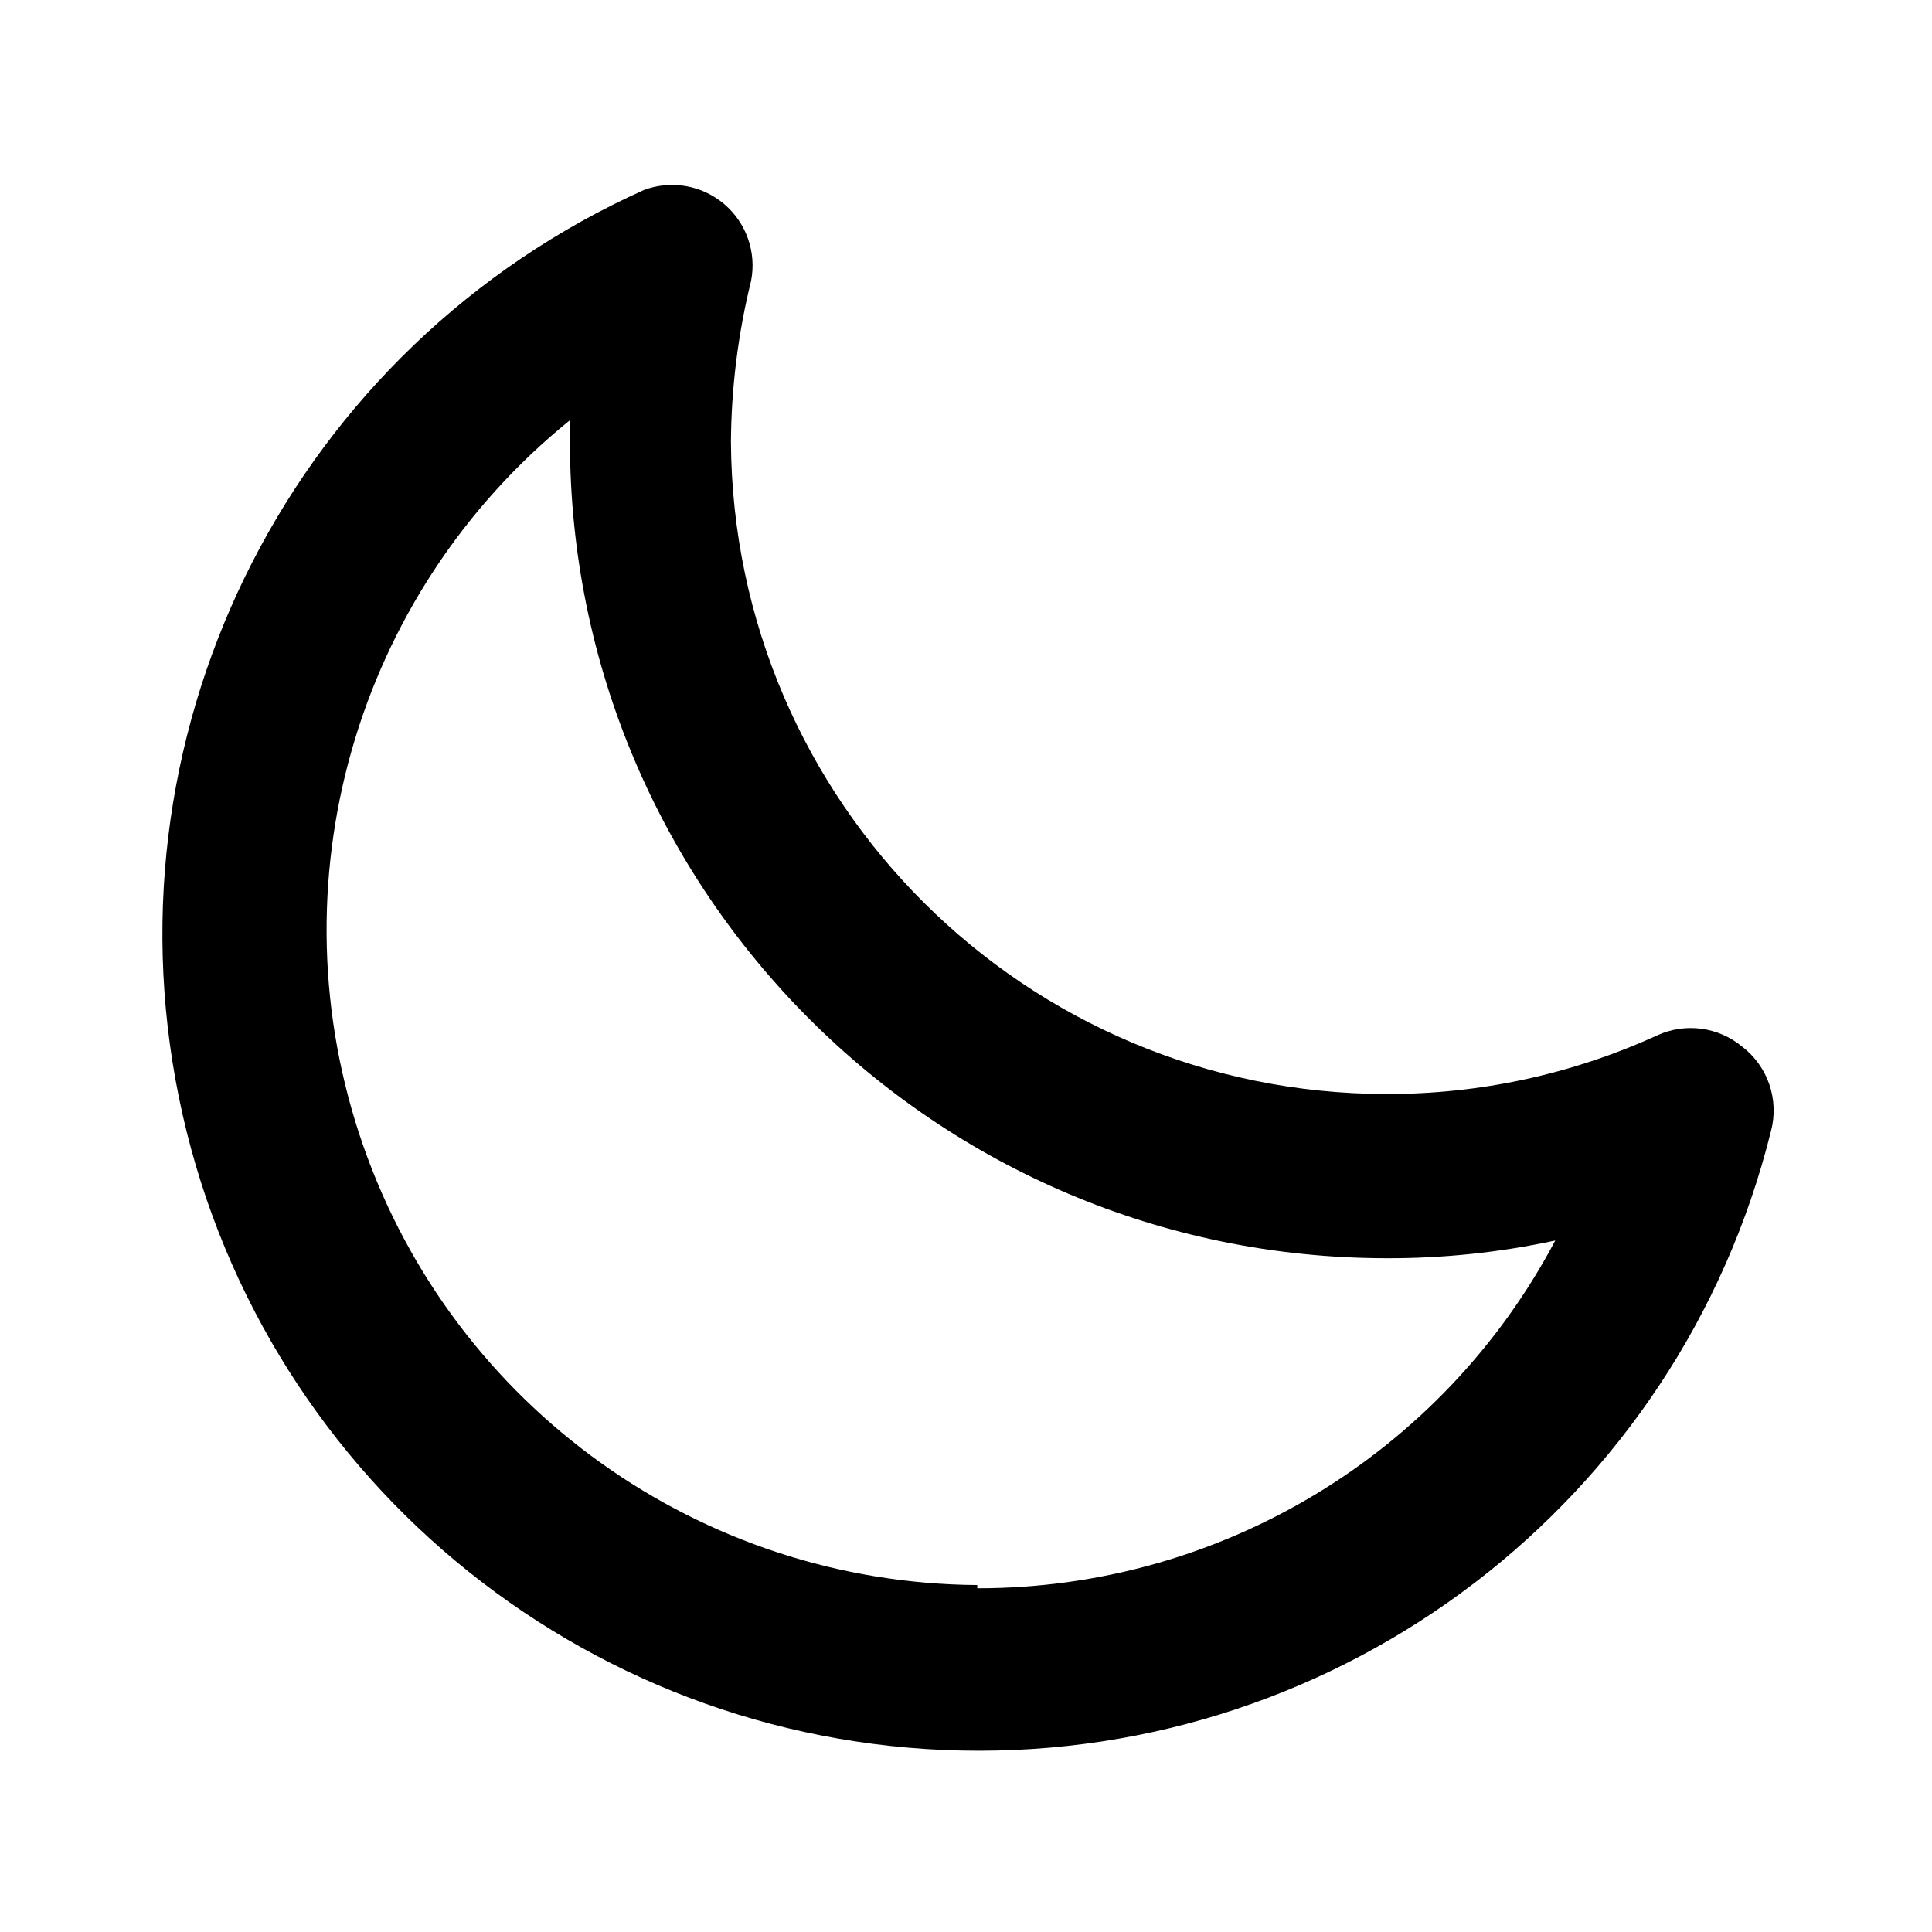
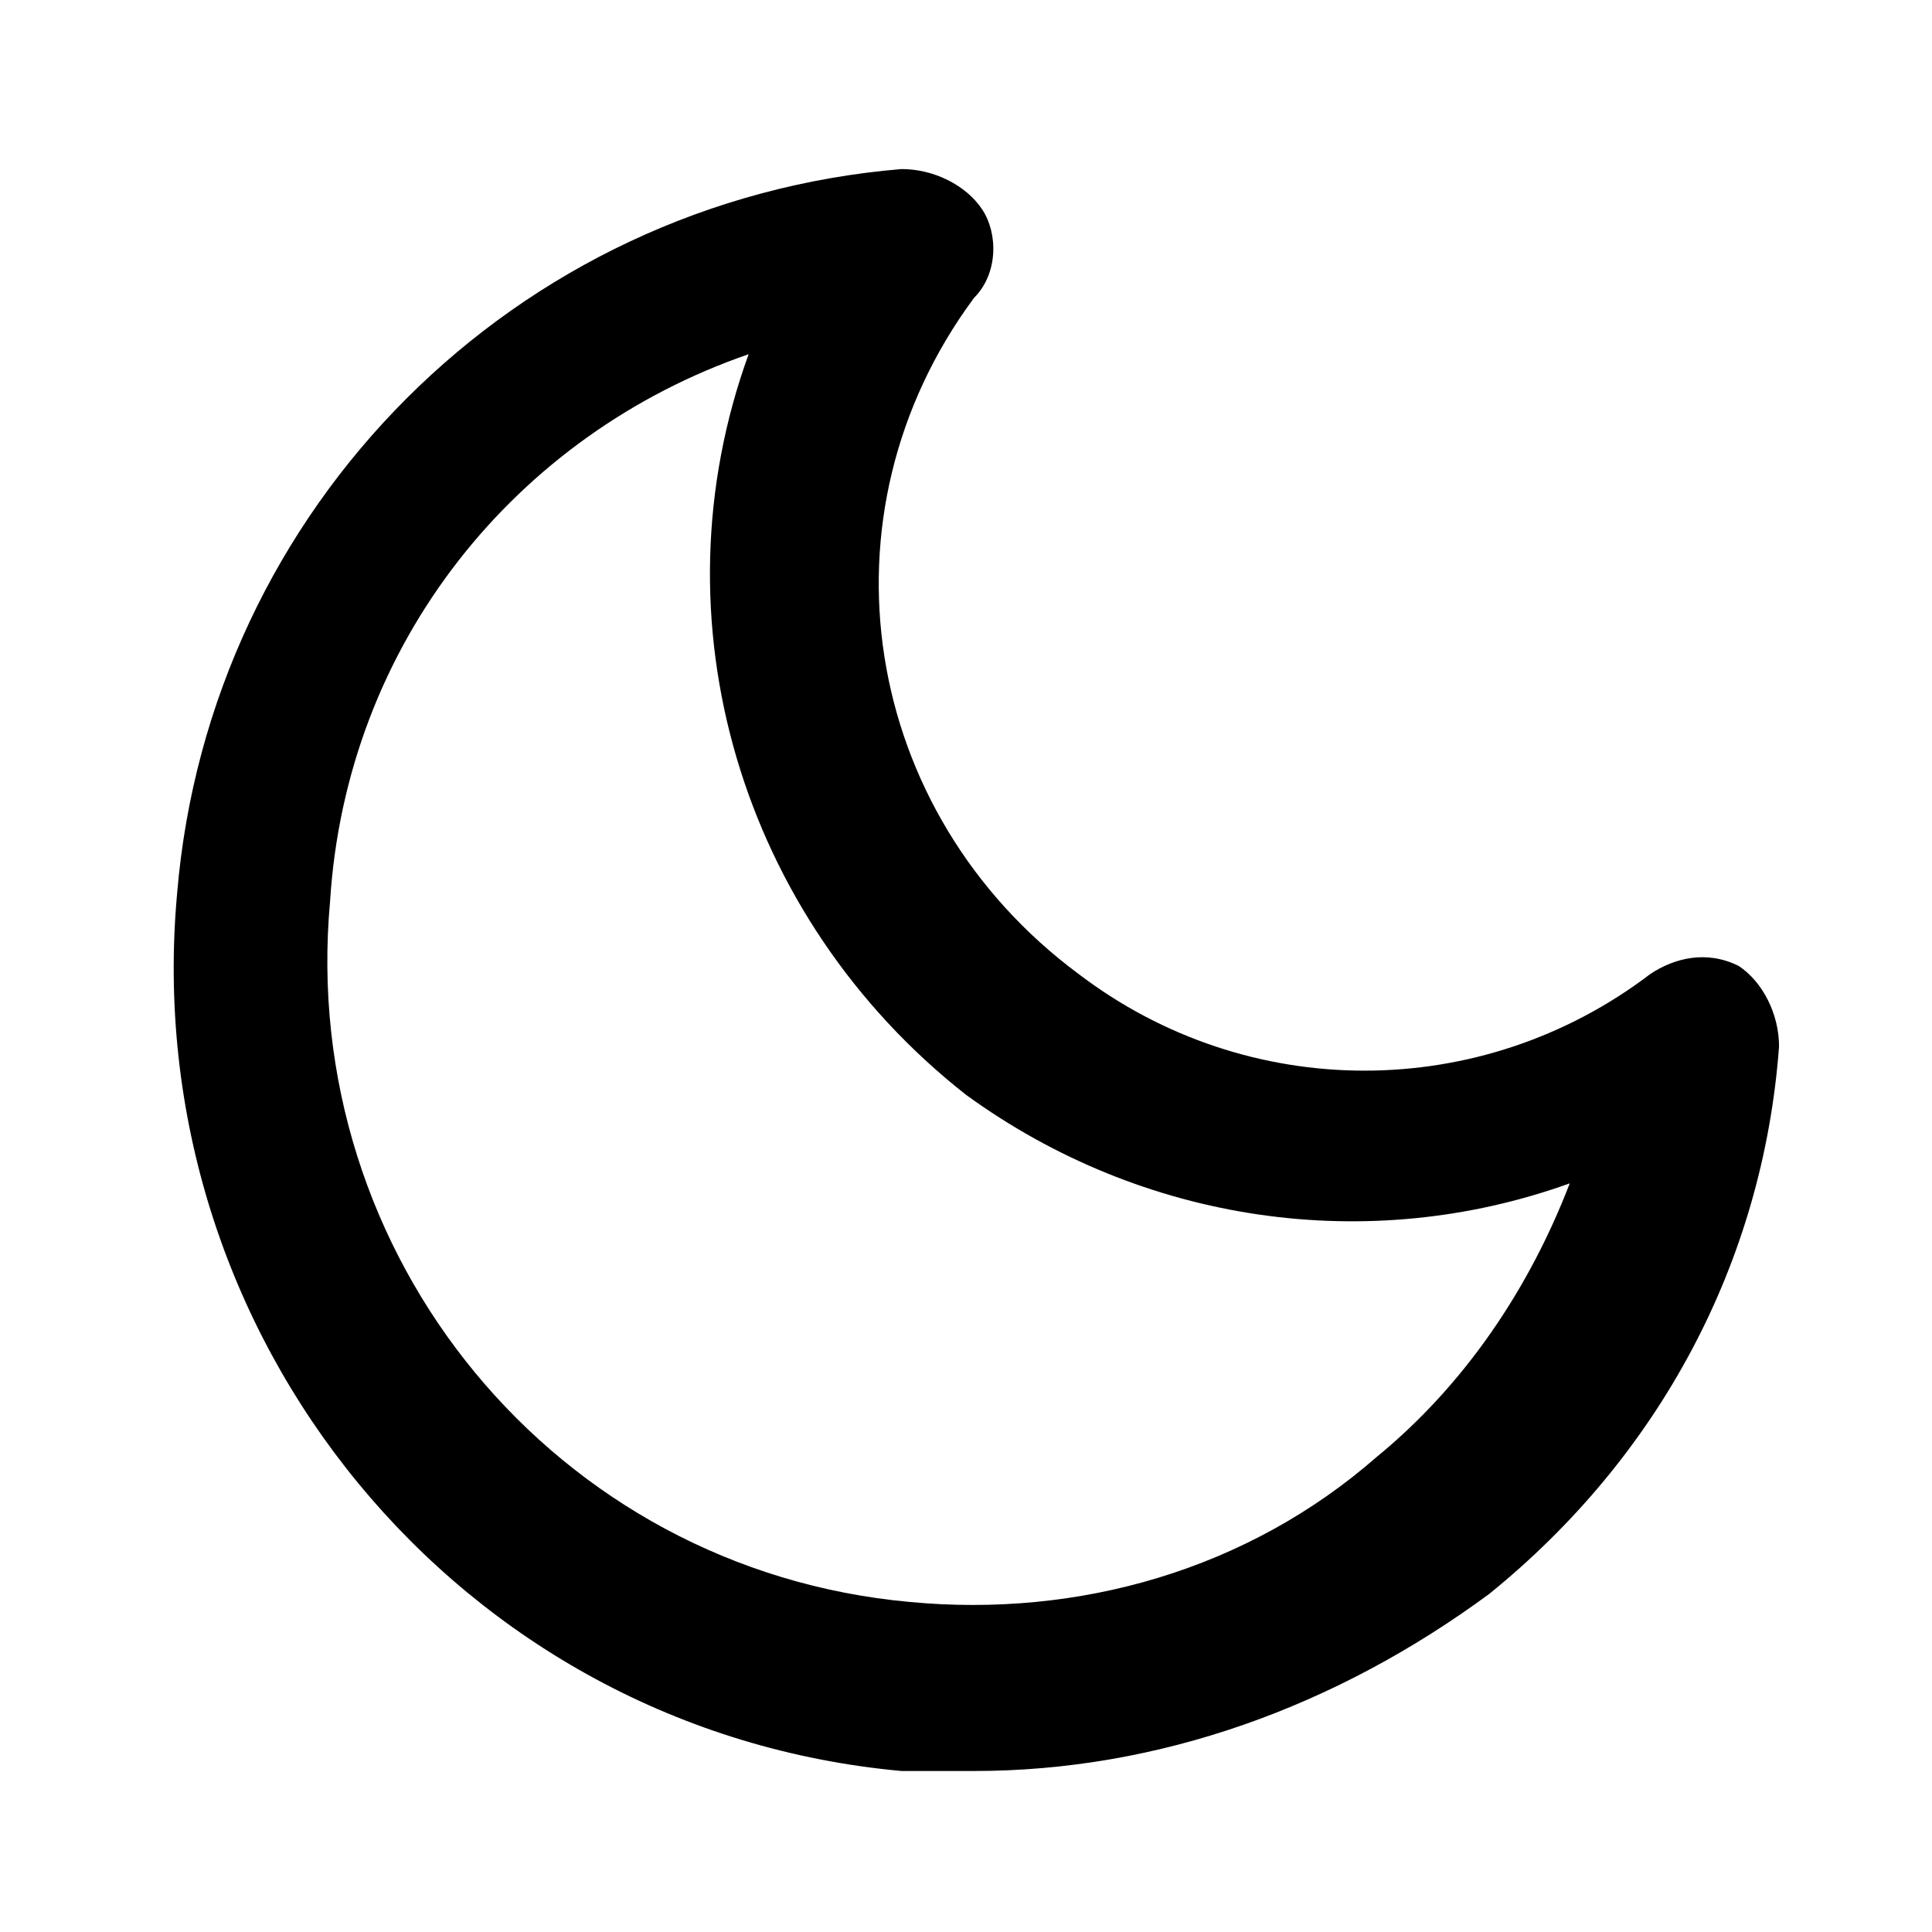
- <svg xmlns="http://www.w3.org/2000/svg" t="1586173008707" class="icon" viewBox="0 0 1024 1024" version="1.1" p-id="1939">
-   <defs />
-   <path d="M923.307 554.667a42.667 42.667 0 0 0-44.8-5.973 343.467 343.467 0 0 1-143.787 31.147 347.733 347.733 0 0 1-347.307-345.6 366.507 366.507 0 0 1 10.667-85.333A42.667 42.667 0 0 0 341.333 100.693a432.64 432.64 0 1 0 597.333 498.773 42.667 42.667 0 0 0-15.36-44.8z m-405.333 285.44A347.307 347.307 0 0 1 302.08 222.72v11.52a433.067 433.067 0 0 0 432.64 432.64 417.707 417.707 0 0 0 89.6-9.387 346.027 346.027 0 0 1-306.347 184.32z" p-id="1940" />
+ <svg xmlns="http://www.w3.org/2000/svg" t="1586698229304" class="icon" viewBox="0 0 1024 1024" version="1.1" p-id="1251">
+   <path d="M516.267 938.667h-38.4c-234.667-21.333-405.333-230.4-384-465.067 17.067-204.8 179.2-366.933 384-384 17.067 0 34.133 8.533 42.667 21.333 8.533 12.8 8.533 34.133-4.267 46.933-85.333 115.2-59.733 273.067 55.467 358.4 89.6 68.267 213.333 68.267 302.933 0 12.8-8.533 29.867-12.8 46.933-4.267 12.8 8.533 21.333 25.6 21.333 42.667-8.533 115.2-64 217.6-153.6 290.133-81.067 59.733-174.933 93.867-273.067 93.867zM396.8 187.733c-123.733 42.667-213.333 153.6-221.867 290.133-17.067 187.733 119.467 354.133 307.2 371.2 89.6 8.533 179.2-17.067 247.467-76.8 46.933-38.4 81.067-89.6 102.4-145.067-106.667 38.4-226.133 21.333-320-46.933-119.467-93.867-166.4-251.733-115.2-392.533z" fill="" p-id="1252" />
</svg>
